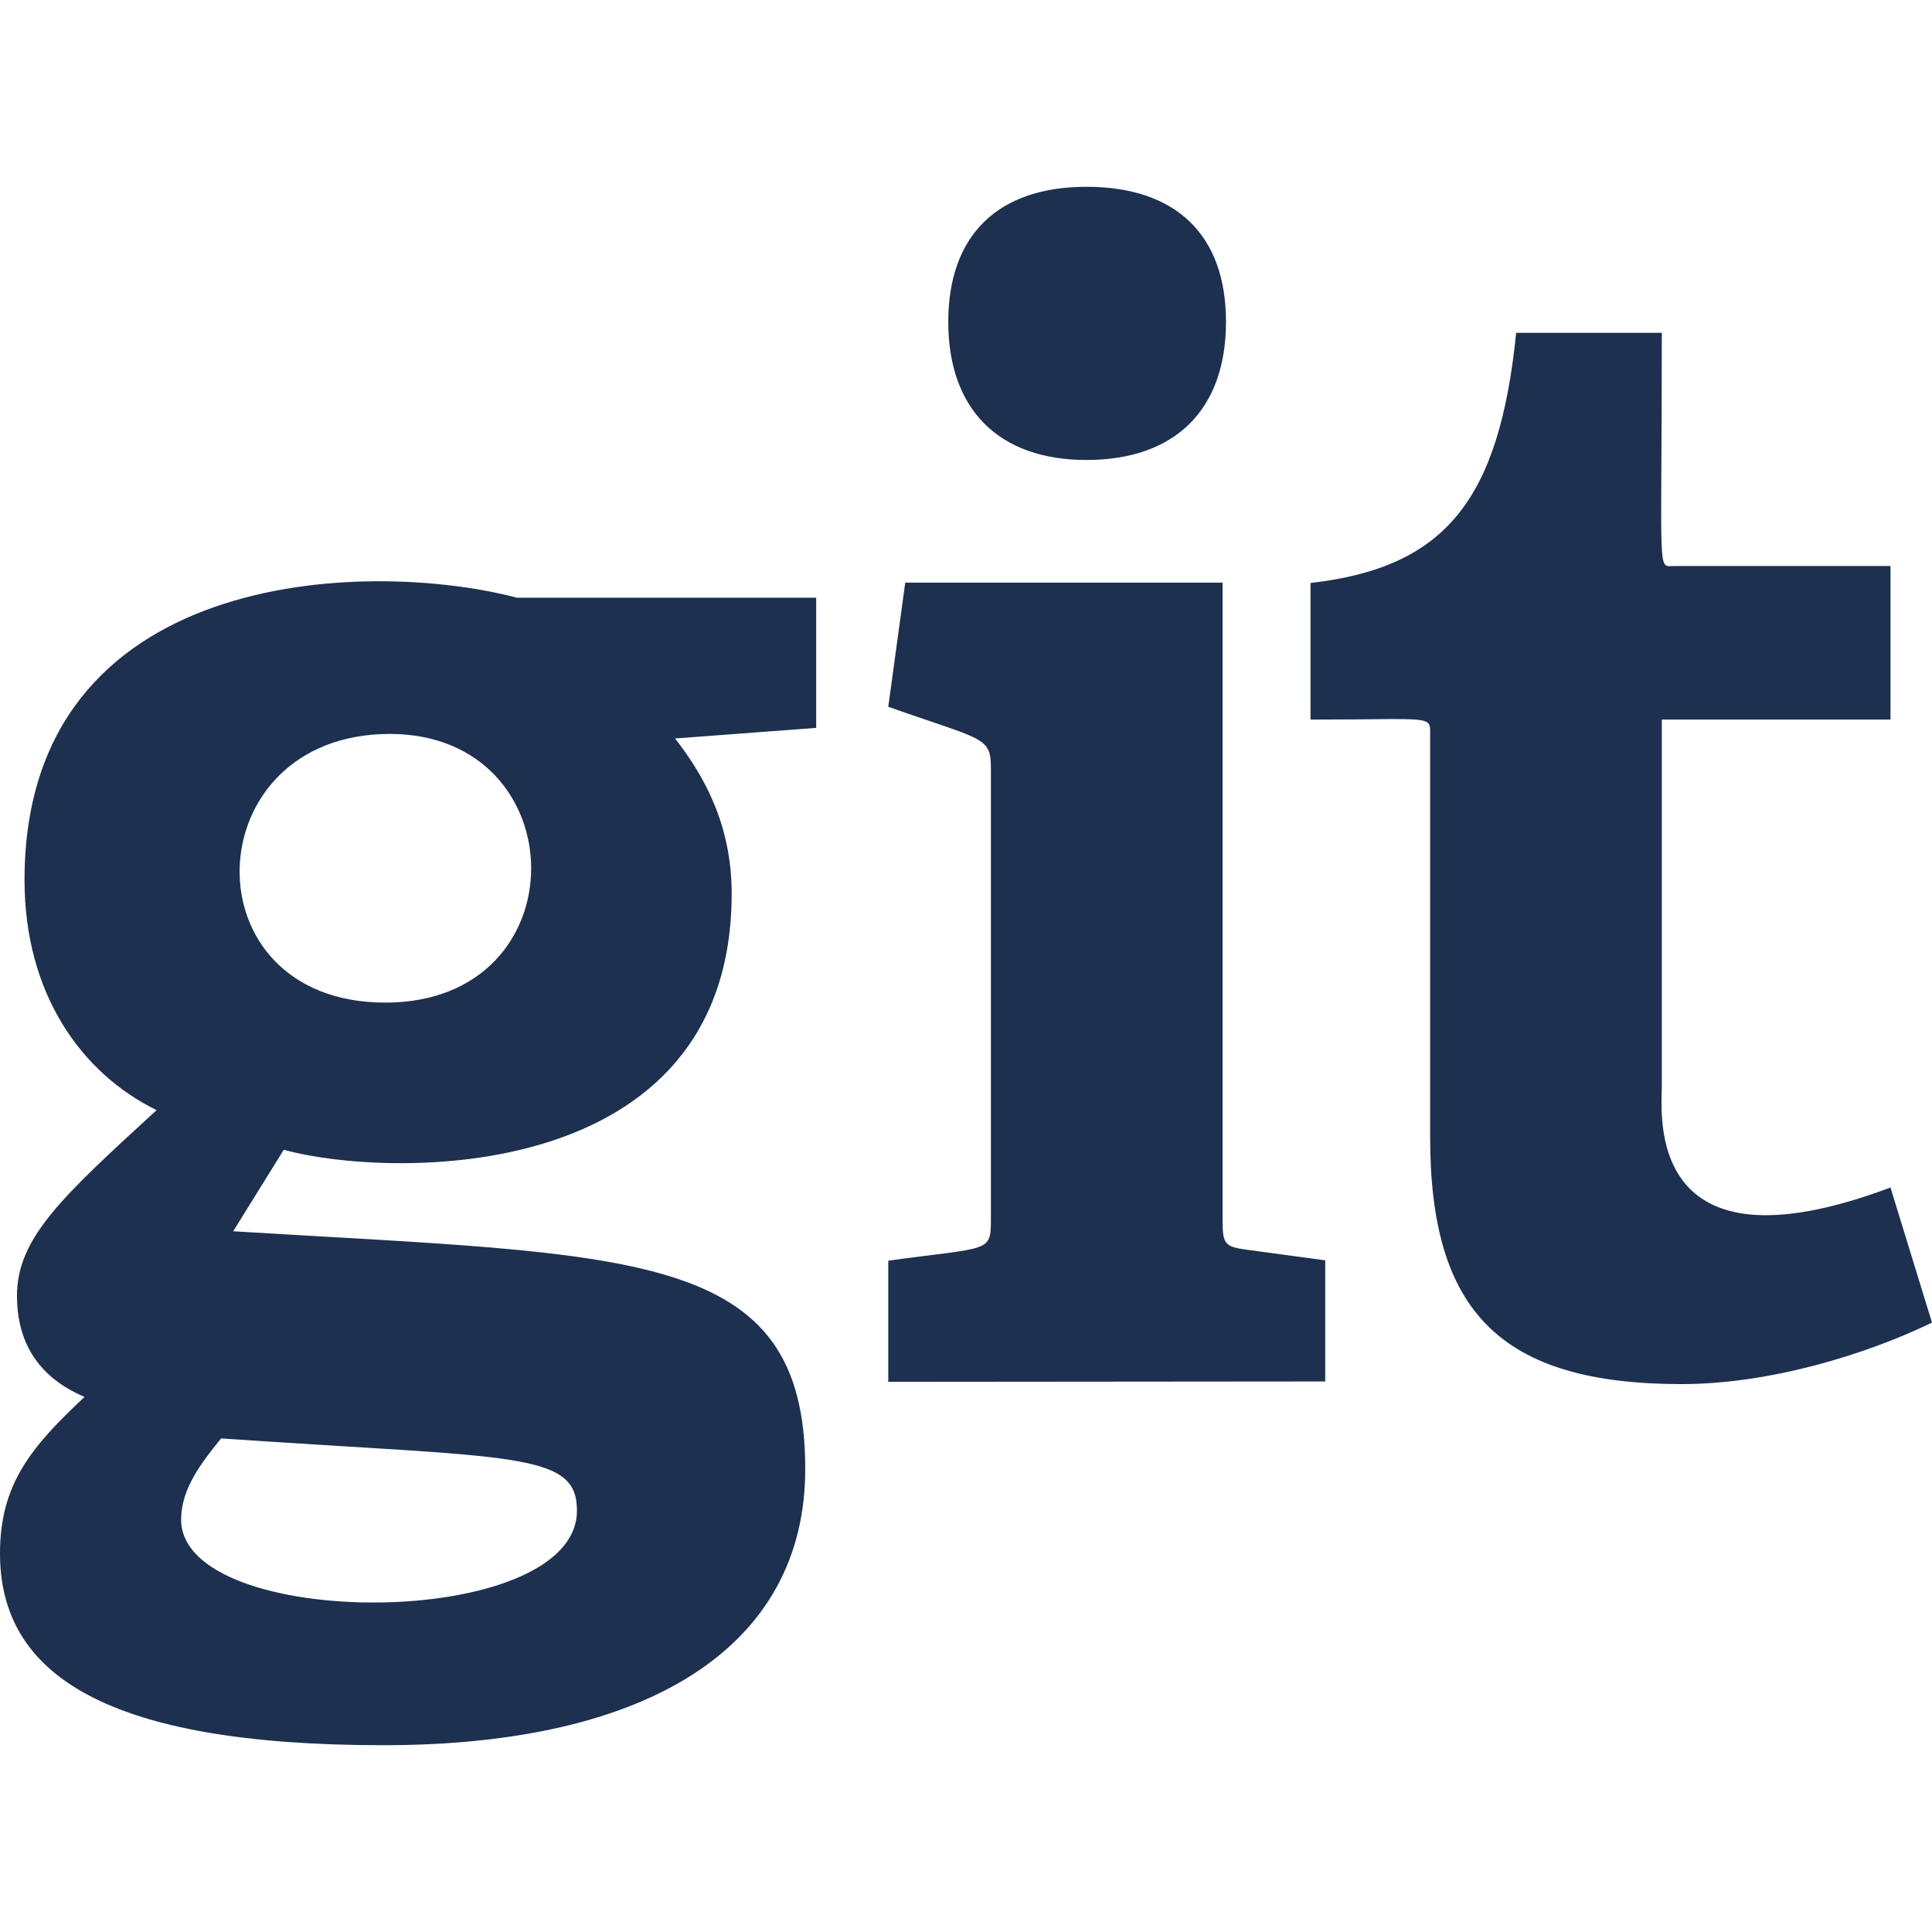
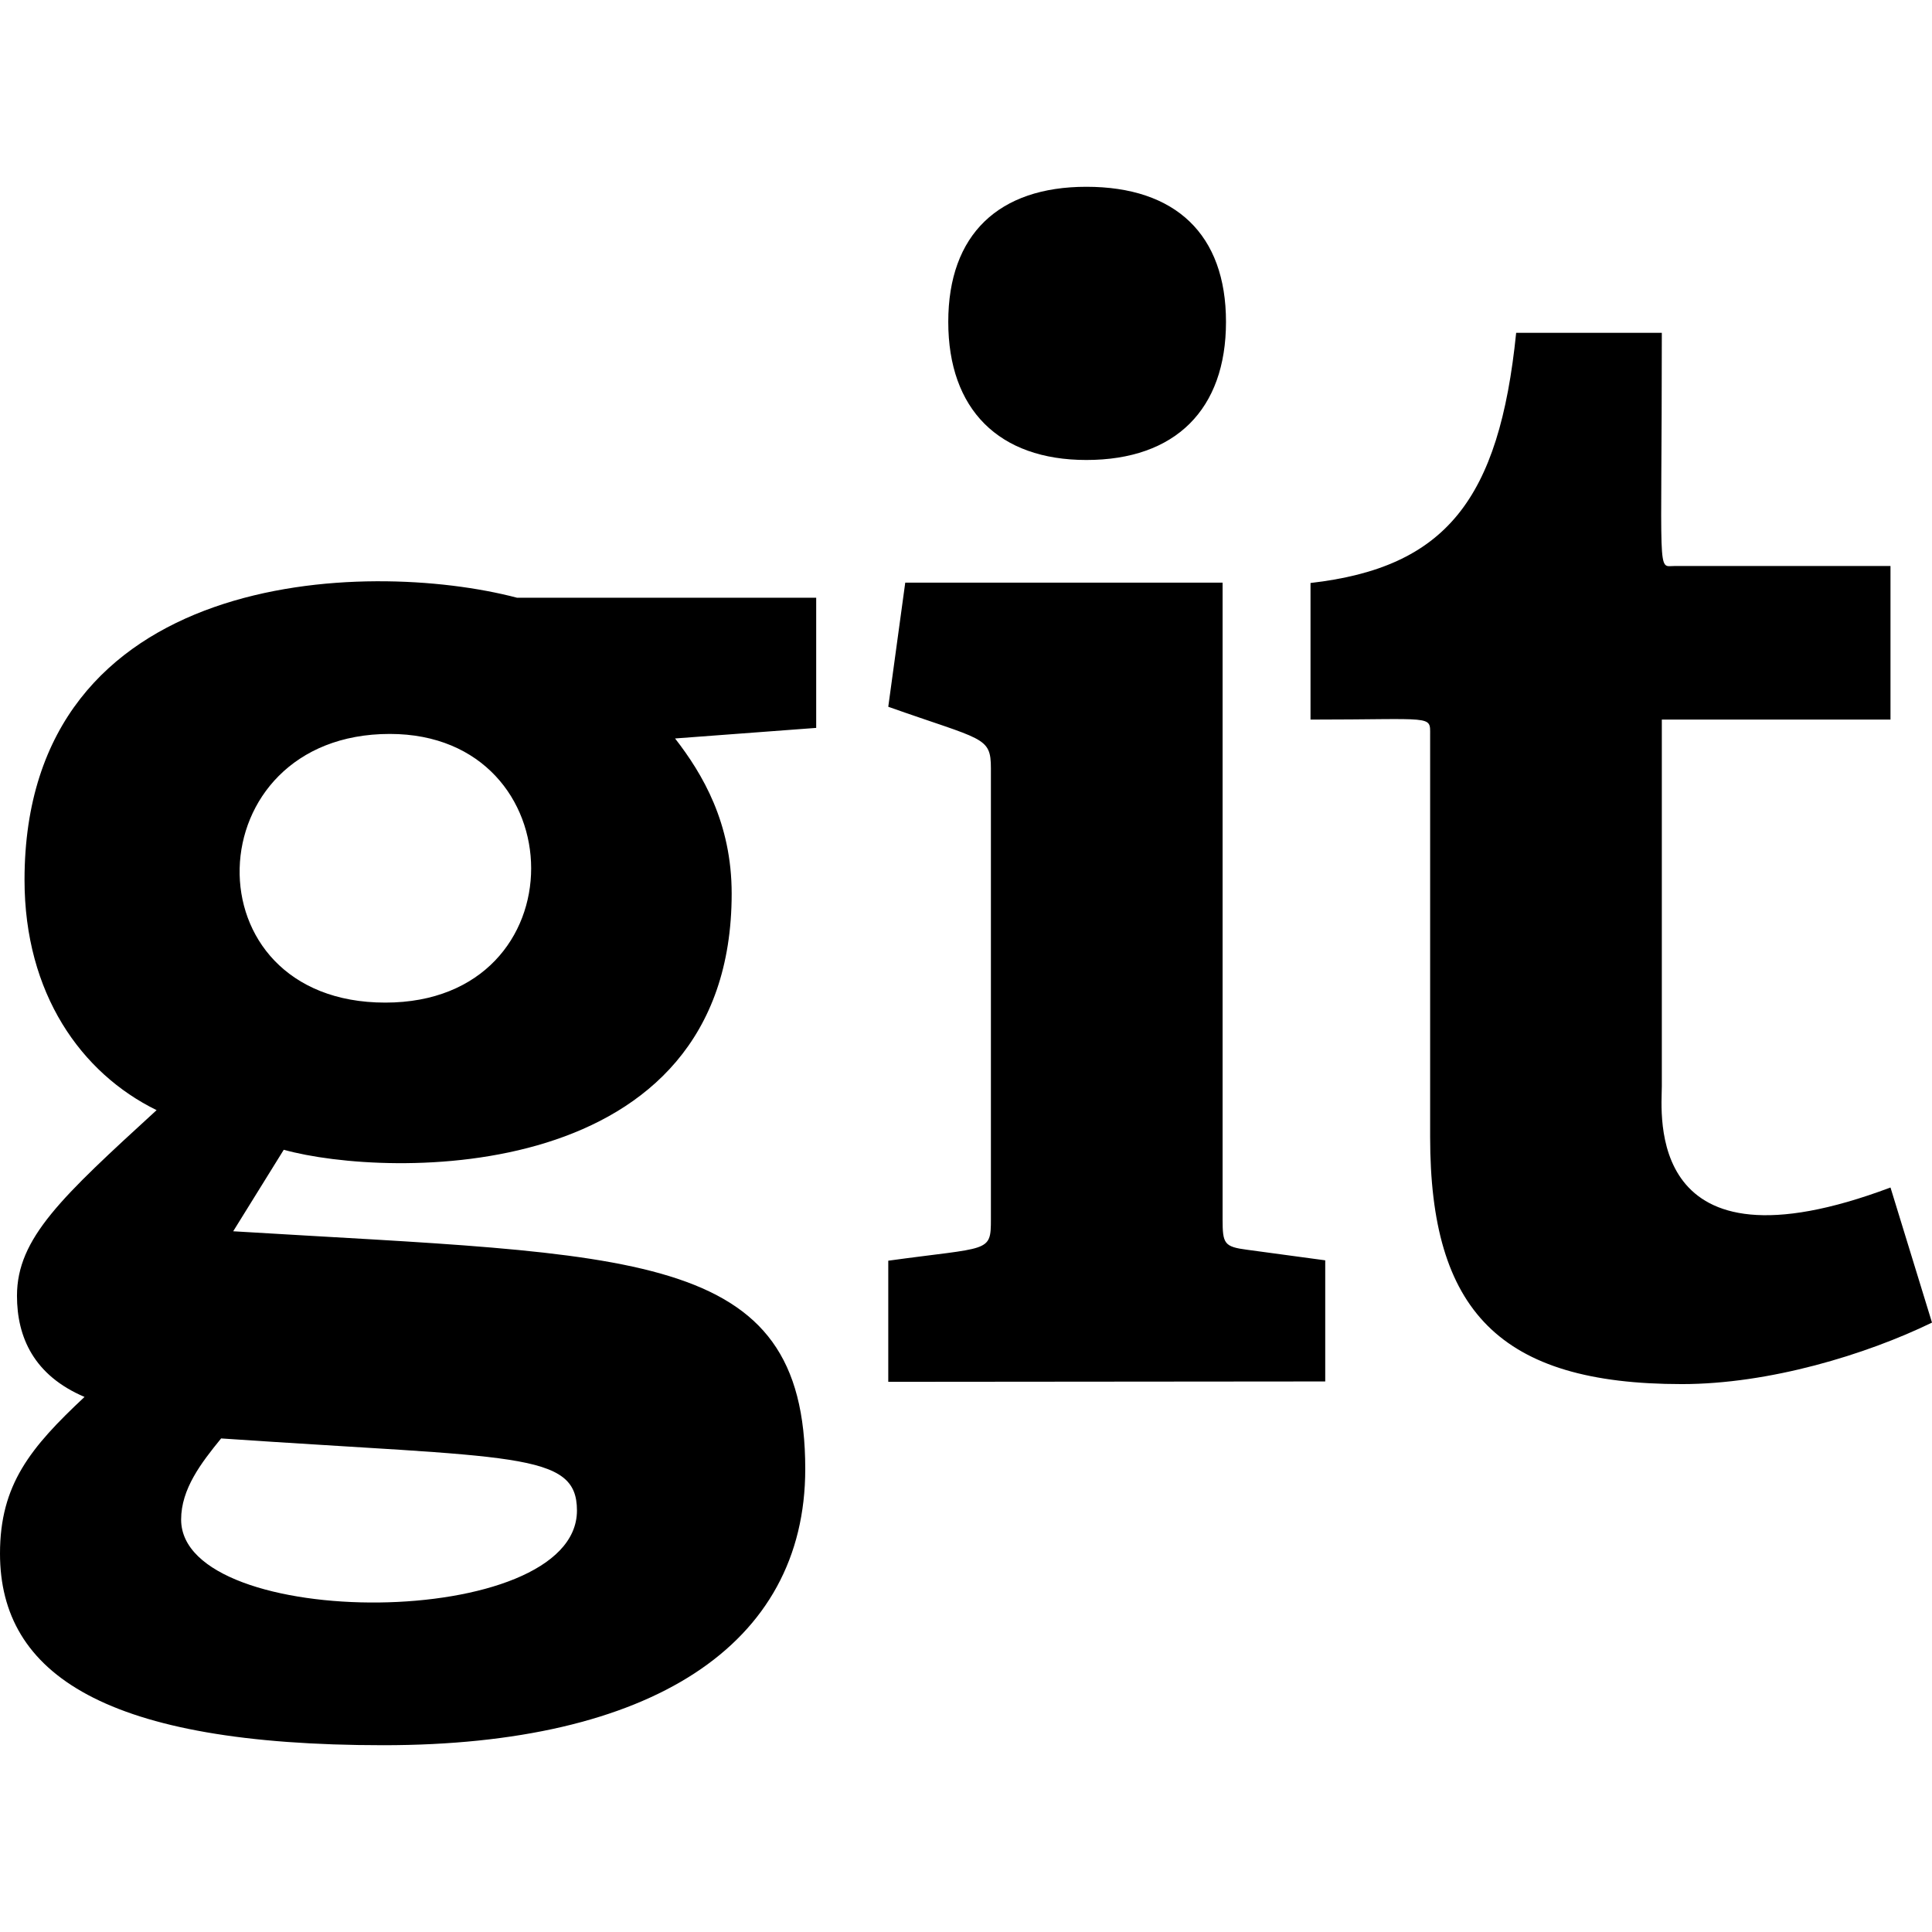
<svg xmlns="http://www.w3.org/2000/svg" height="16" width="16" viewBox="0 0 512 512">
-   <path opacity="1" fill="#1E3050" d="M216.3 158.4H137C97 147.9 6.5 150.6 6.5 233.2c0 30.1 15 51.2 35 61-25.1 23-37 33.9-37 49.2 0 11 4.5 21.1 17.9 26.8C8.1 383.6 0 393.4 0 411.7c0 32.1 28.1 50.8 101.6 50.8 70.8 0 111.8-26.4 111.8-73.2 0-58.7-45.2-56.5-151.6-63l13.4-21.6c27.3 7.6 118.7 10 118.7-67.9 0-18.7-7.7-31.7-15-41.1l37.4-2.8zm-63.4 241.9c0 32.1-104.9 32.1-104.9 2.4 0-8.1 5.3-15 10.6-21.5 77.7 5.3 94.3 3.4 94.3 19.1zm-50.8-134.6c-52.8 0-50.5-71.2 1.2-71.2 49.5 0 50.8 71.2-1.2 71.2zm133.3 100.5v-32.1c26.8-3.7 27.2-2 27.2-11V203.6c0-8.5-2.1-7.4-27.2-16.3l4.5-32.9H324v168.7c0 6.5 .4 7.3 6.5 8.1l20.7 2.8v32.1zm52.5-244.3c-23.2 0-36.6-13.4-36.6-36.6s13.4-35.8 36.6-35.8c23.6 0 37 12.6 37 35.8s-13.4 36.6-37 36.6zM512 350.5c-17.5 8.5-43.1 16.3-66.3 16.3-48.4 0-66.7-19.5-66.7-65.5V194.8c0-5.4 1.1-4.1-31.7-4.1V154.5c35.8-4.1 50-22 54.5-66.3h38.6c0 65.8-1.3 61.8 3.3 61.8H501v40.7h-60.6v97.2c0 6.9-4.9 51.4 60.6 26.8z" />
+   <path opacity="1" fill="#000000" d="M216.3 158.4H137C97 147.9 6.5 150.6 6.5 233.2c0 30.1 15 51.2 35 61-25.1 23-37 33.9-37 49.2 0 11 4.5 21.1 17.9 26.8C8.1 383.6 0 393.4 0 411.7c0 32.1 28.1 50.8 101.6 50.8 70.8 0 111.8-26.4 111.8-73.2 0-58.7-45.2-56.5-151.6-63l13.4-21.6c27.3 7.6 118.7 10 118.7-67.9 0-18.7-7.7-31.7-15-41.1l37.4-2.8zm-63.4 241.9c0 32.1-104.9 32.1-104.9 2.4 0-8.1 5.3-15 10.6-21.5 77.7 5.3 94.3 3.4 94.3 19.1zm-50.8-134.6c-52.8 0-50.5-71.2 1.2-71.2 49.5 0 50.8 71.2-1.2 71.2zm133.3 100.5v-32.1c26.8-3.7 27.2-2 27.2-11V203.6c0-8.5-2.1-7.4-27.2-16.3l4.5-32.9H324v168.7c0 6.5 .4 7.3 6.5 8.1l20.7 2.8v32.1zm52.5-244.3c-23.2 0-36.6-13.4-36.6-36.6s13.4-35.8 36.6-35.8c23.6 0 37 12.6 37 35.8s-13.4 36.6-37 36.6zM512 350.5c-17.5 8.5-43.1 16.3-66.3 16.3-48.4 0-66.7-19.5-66.7-65.5V194.8c0-5.4 1.1-4.1-31.7-4.1V154.5c35.8-4.1 50-22 54.5-66.3h38.6c0 65.8-1.3 61.8 3.3 61.8H501v40.7h-60.6v97.2c0 6.9-4.9 51.4 60.6 26.8z" />
</svg>
